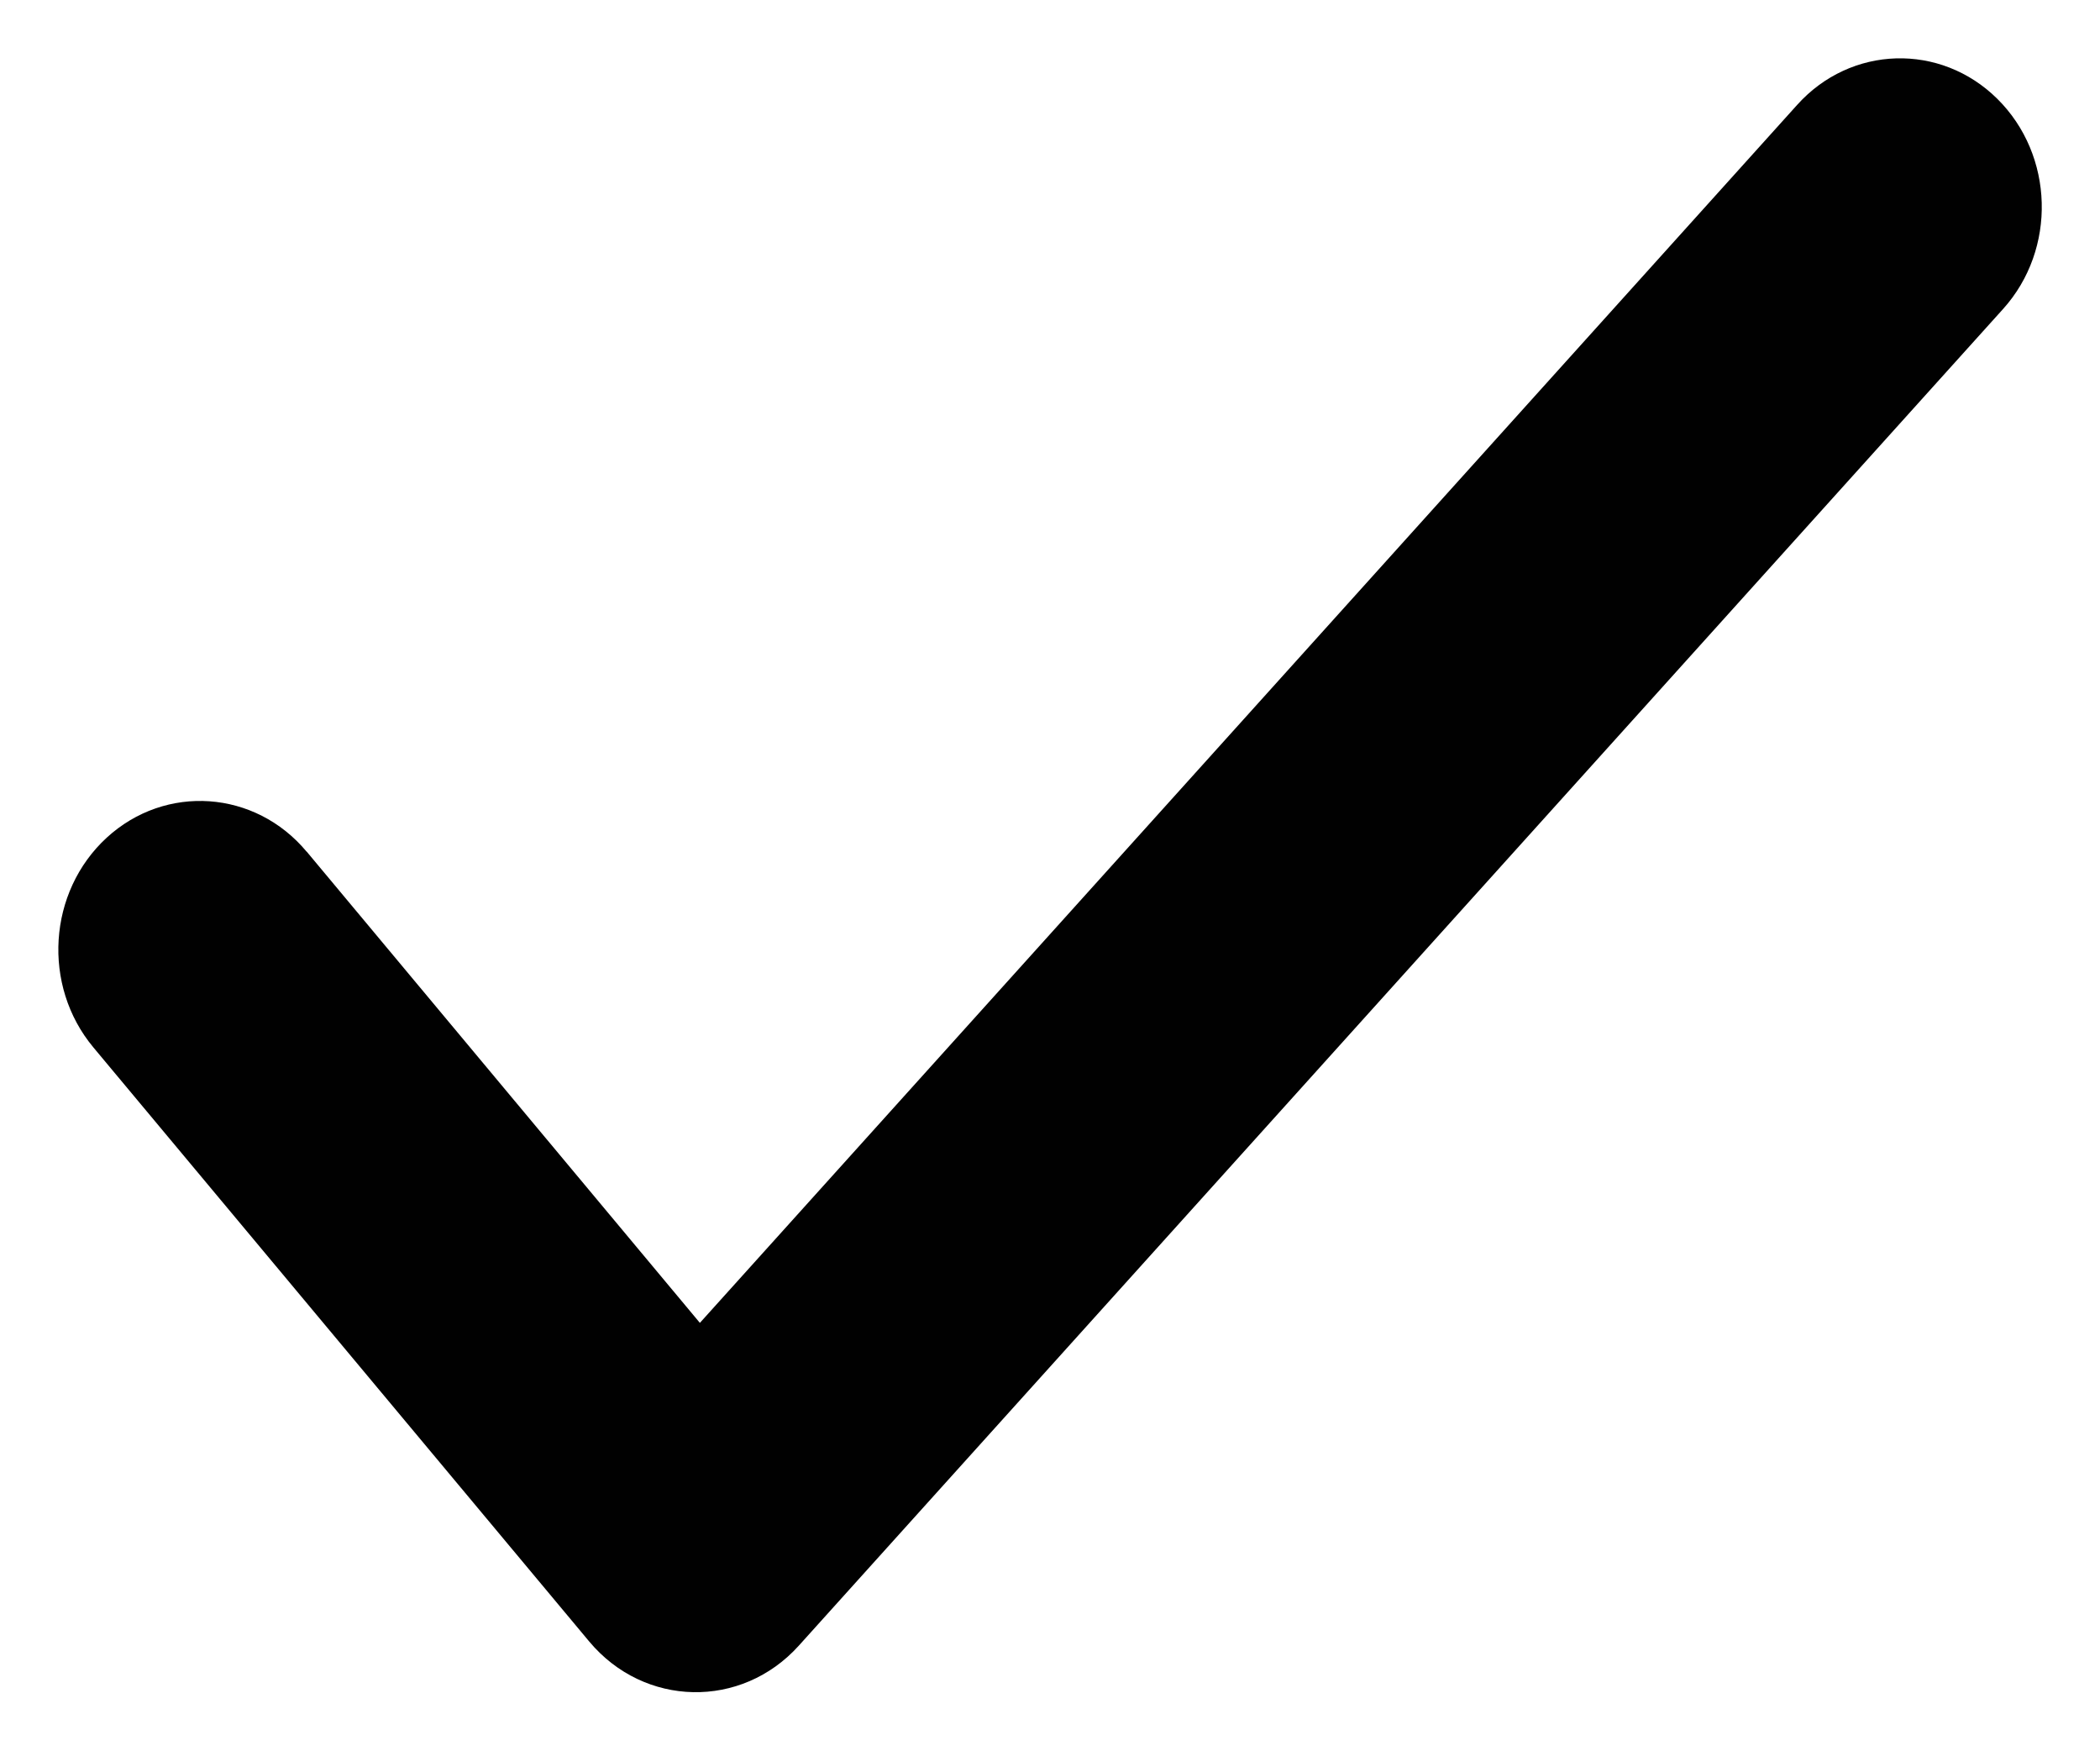
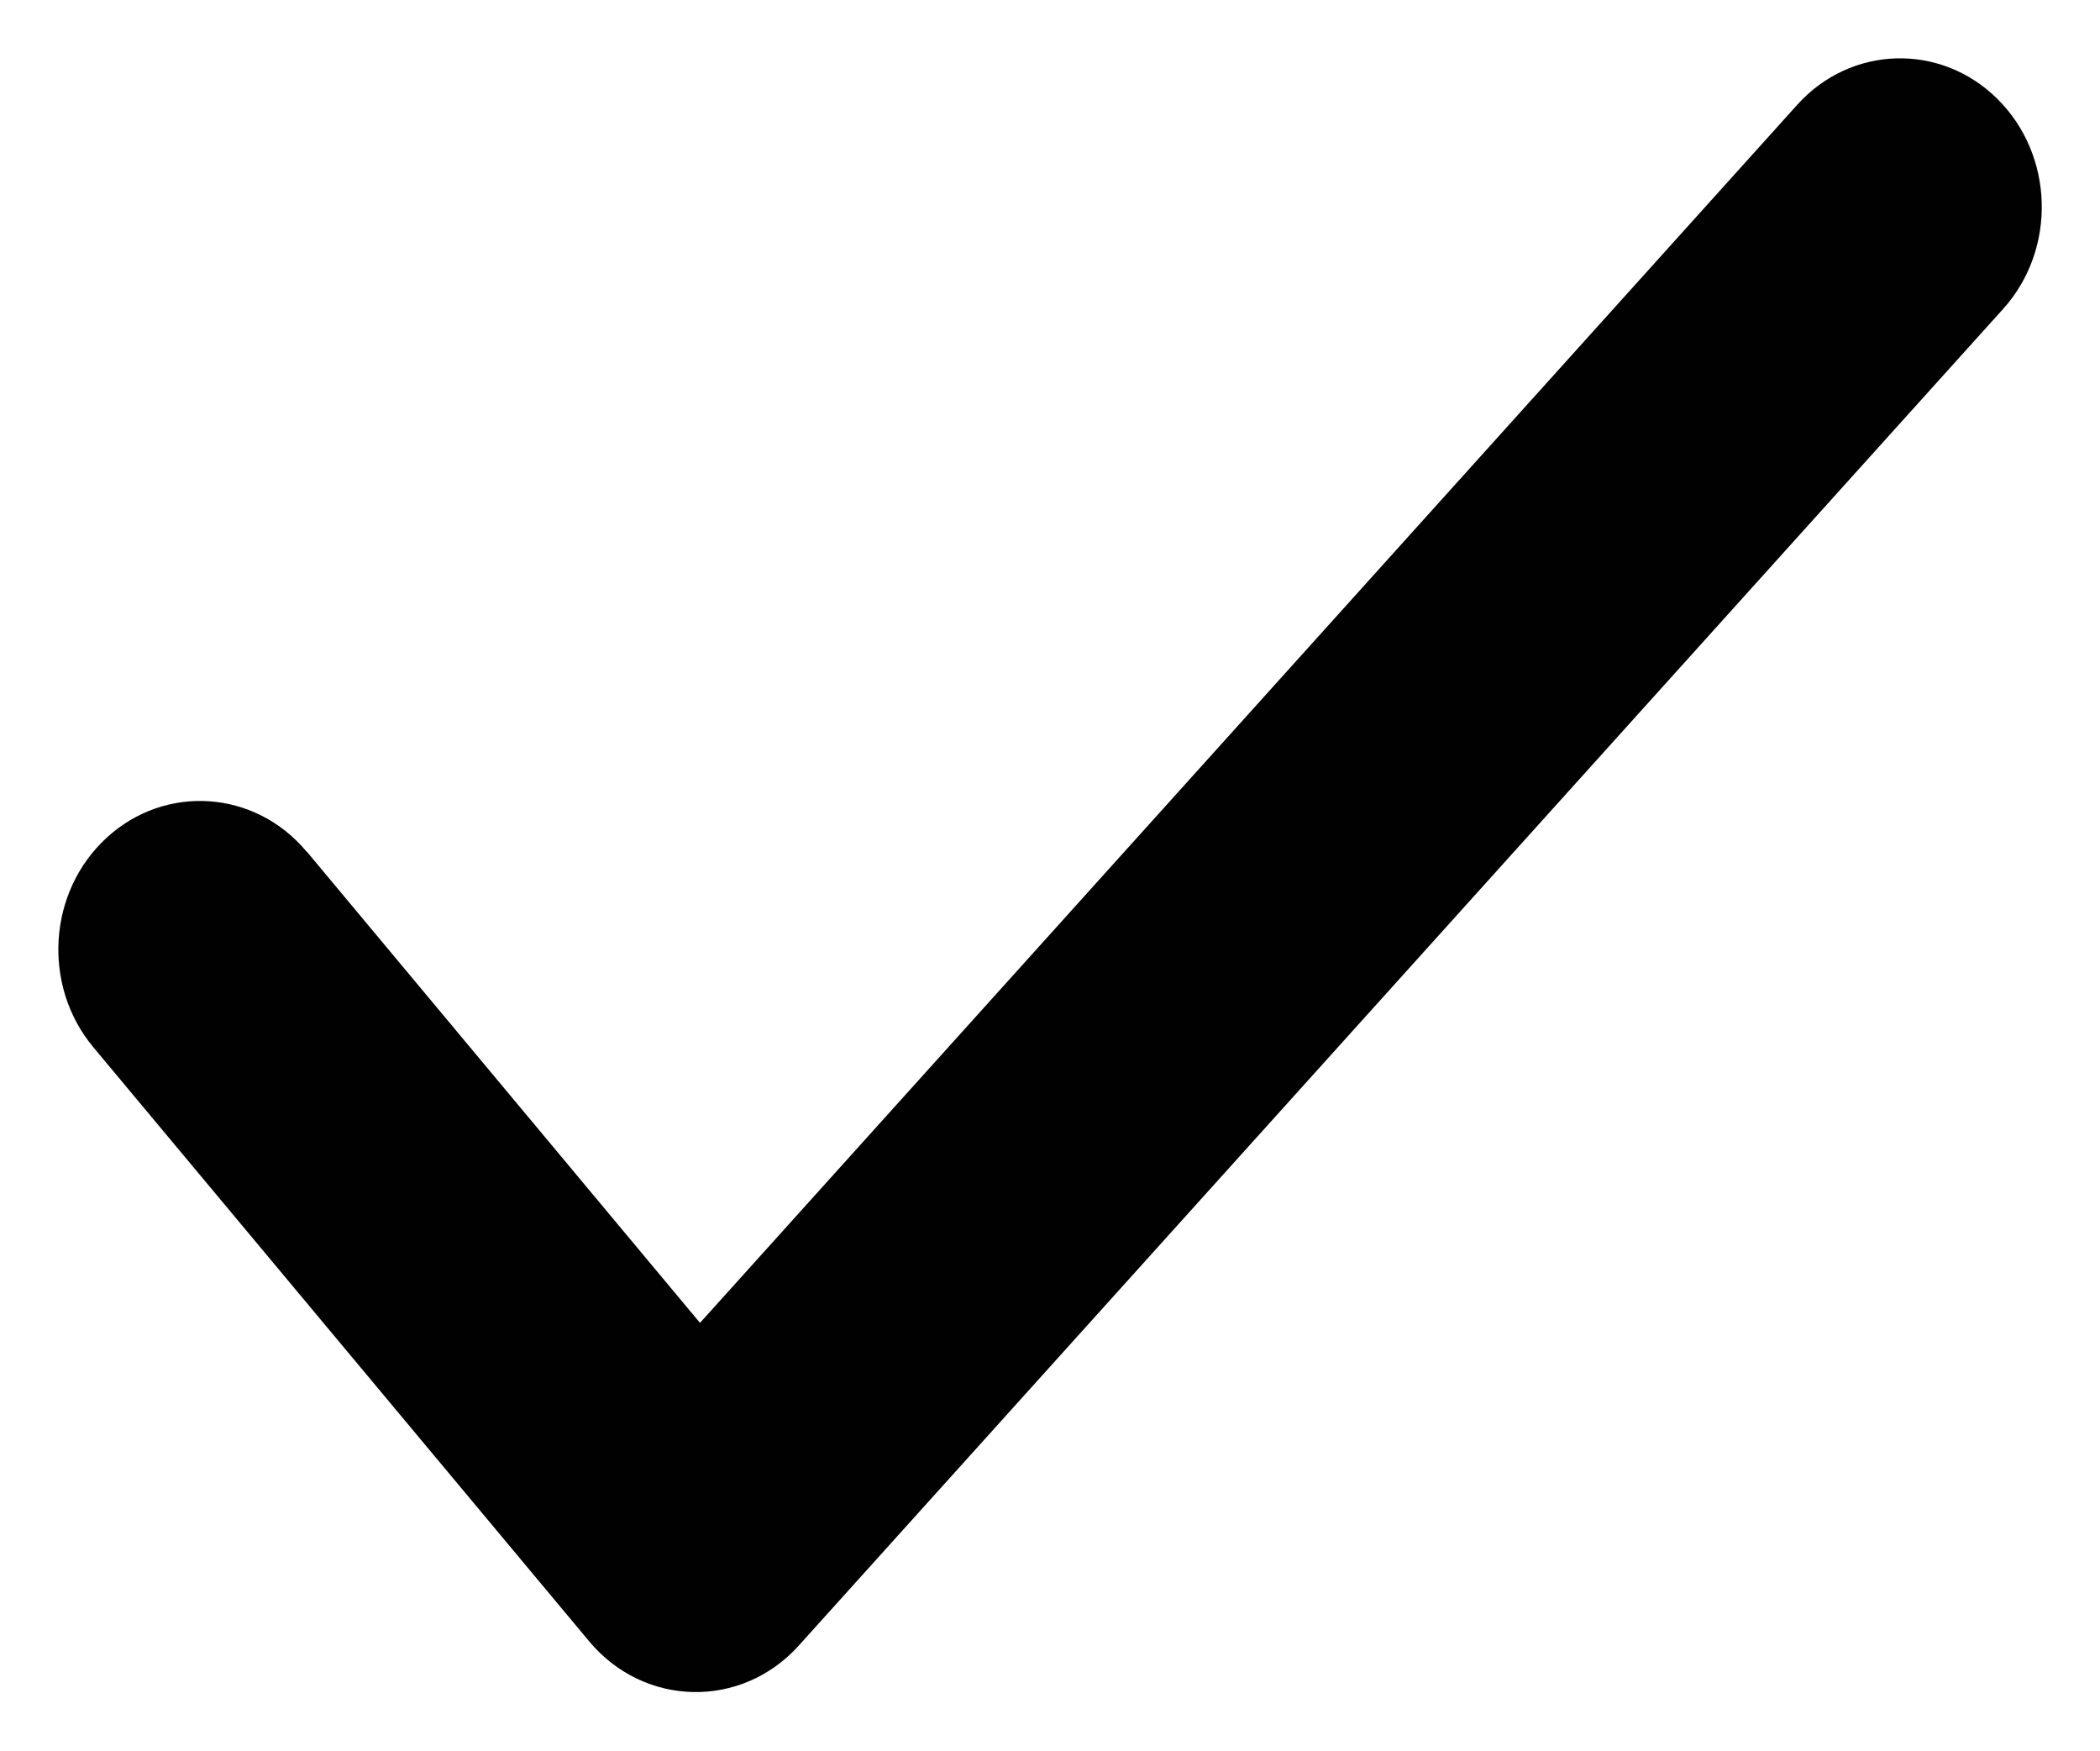
<svg xmlns="http://www.w3.org/2000/svg" width="18" height="15" viewBox="0 0 18 15">
-   <path fill="#010101" d="M2.628 7.298c-.441-.529-1.209-.582-1.713-.12C.41 7.642.359 8.446.8 8.975l4.25 5.091c.472.565 1.305.582 1.797.036L17.17 2.647c.46-.511.438-1.317-.05-1.8-.487-.482-1.256-.46-1.716.052L5.999 11.336l-3.37-4.038z" />
+   <g fill="none" fill-rule="evenodd">
+     <g fill="#010101" fill-rule="nonzero">
+       <g>
+         <path d="M8.798 13.872c-.529.441-.582 1.209-.12 1.713.463.505 1.267.556 1.796.115l5.091-4.25c.565-.472.582-1.305.036-1.797L4.147-.67c-.511-.46-1.317-.438-1.8.05-.482.487-.46 1.256.052 1.716l10.437 9.404-4.038 3.37z" transform="translate(-698 -1096) translate(698 1096) rotate(90 9 7.5)" />
+       </g>
+     </g>
+   </g>
</svg>
